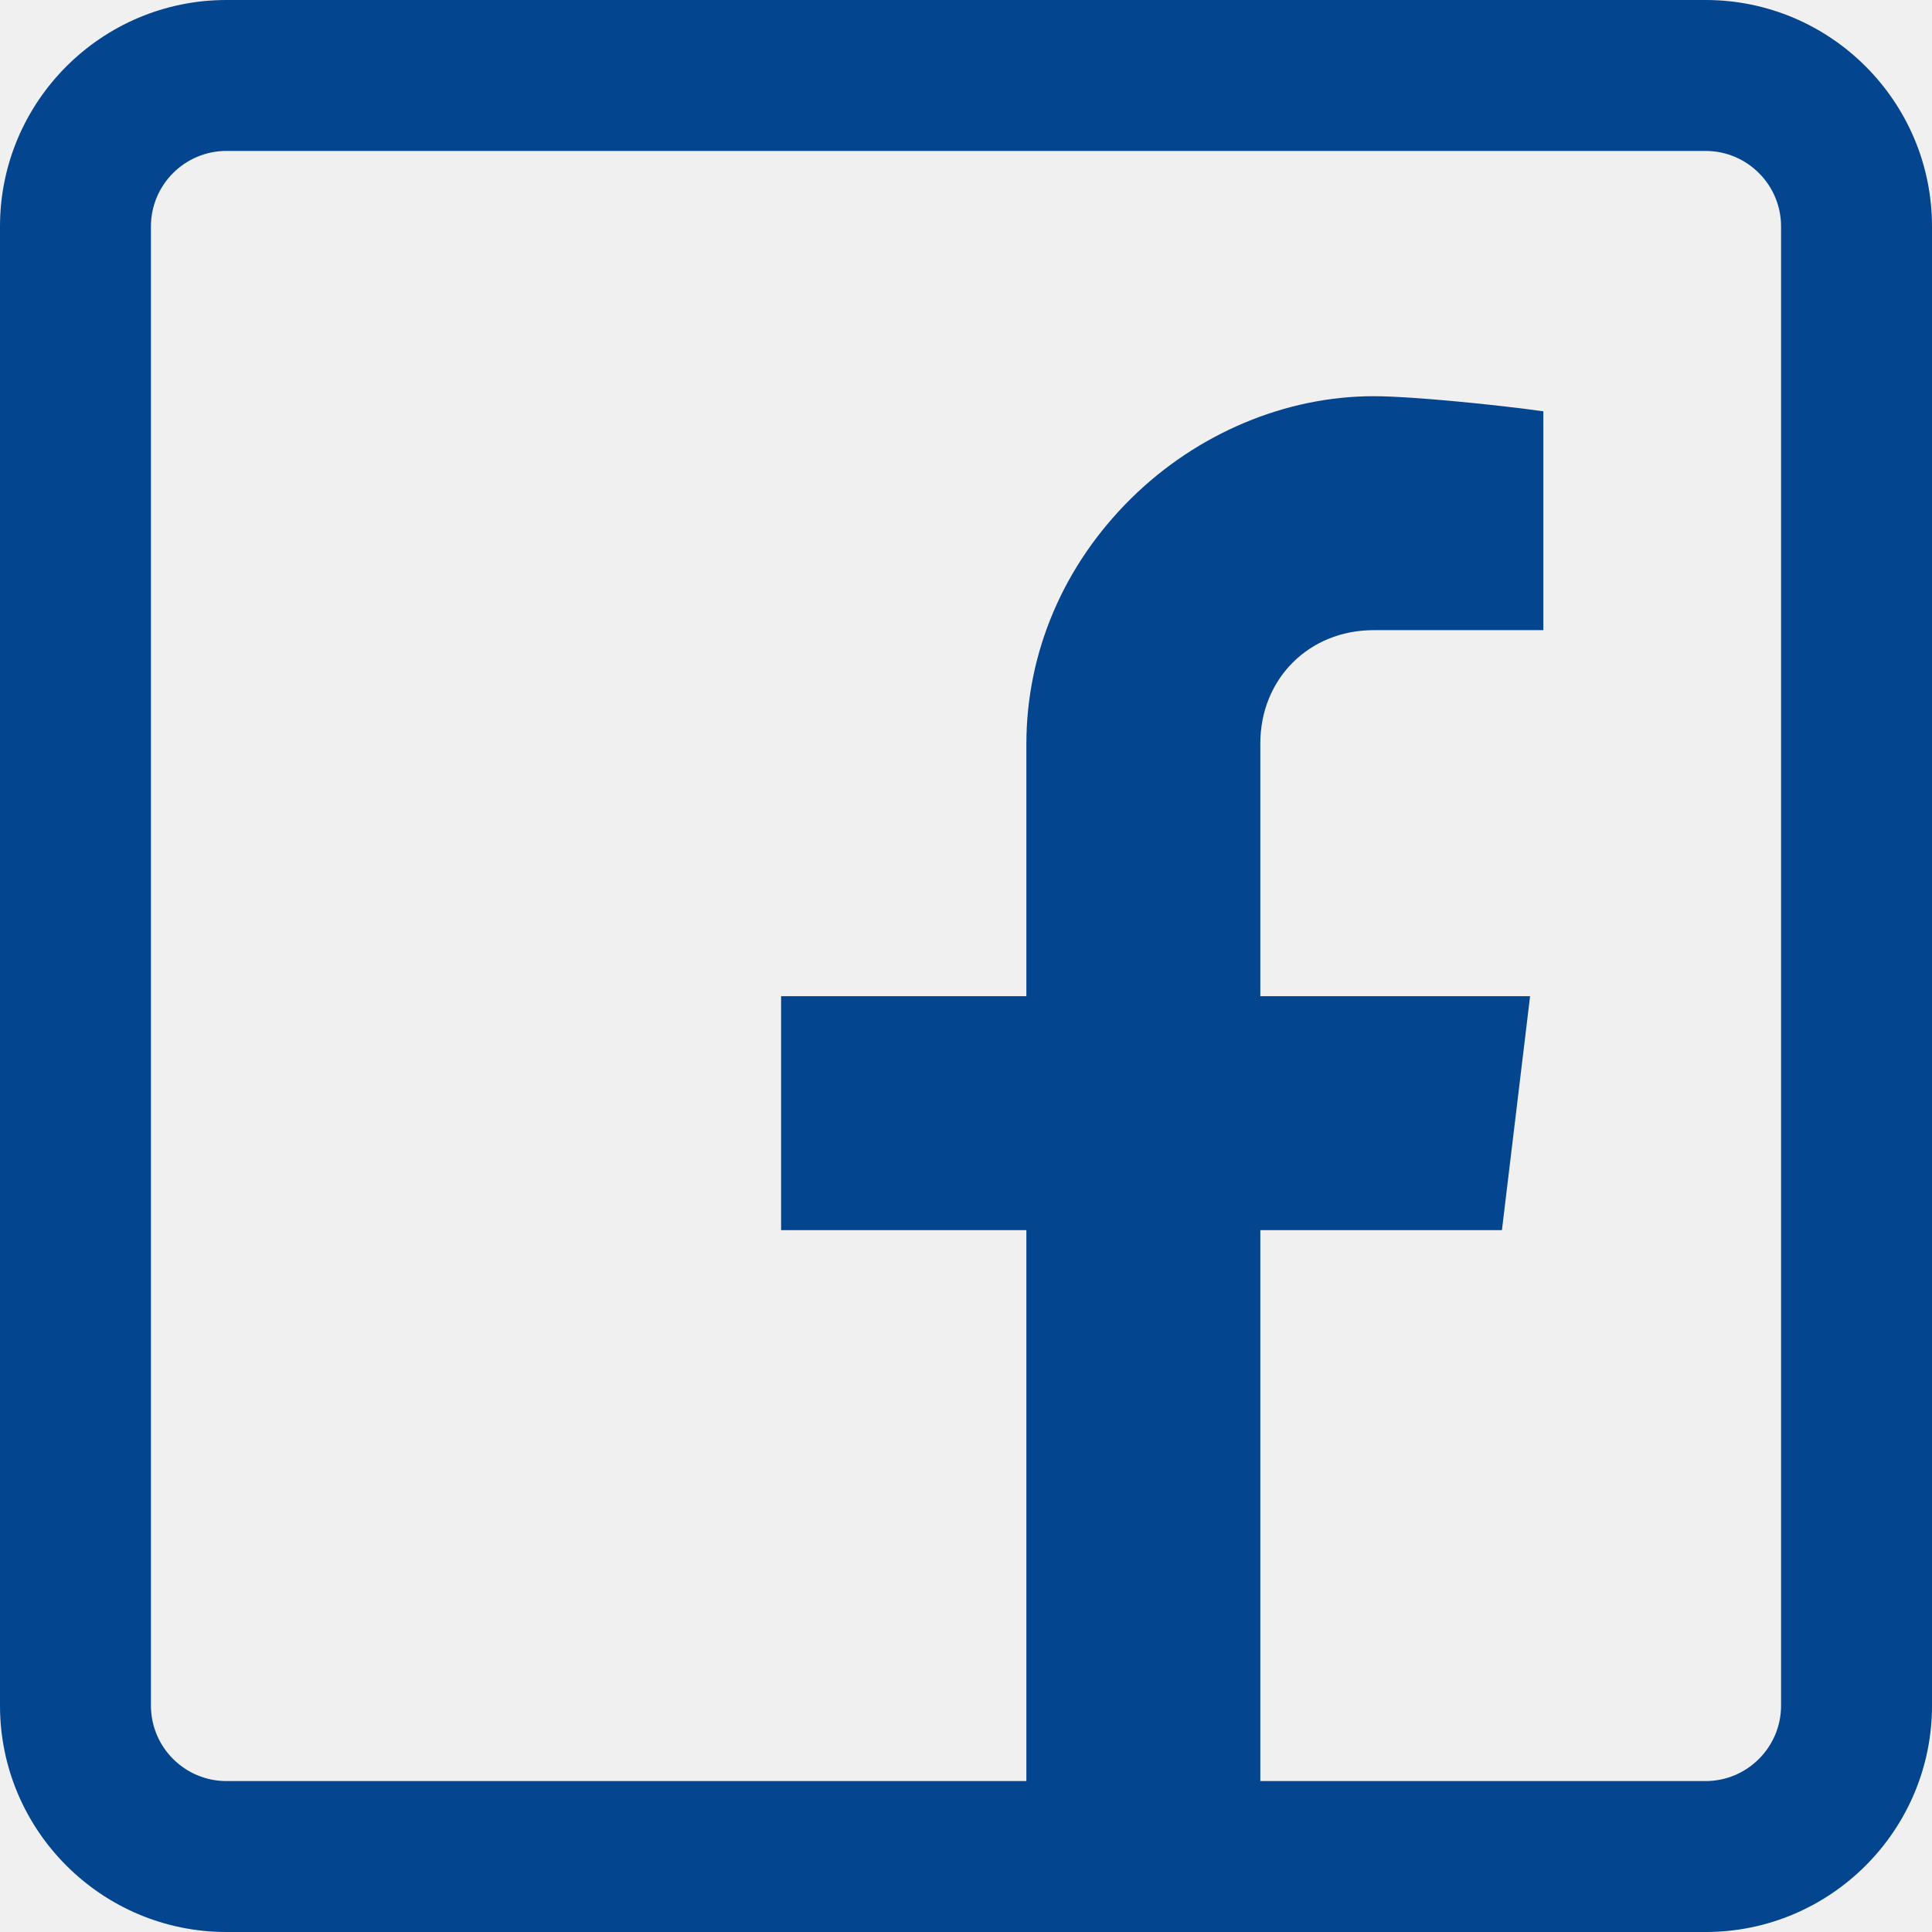
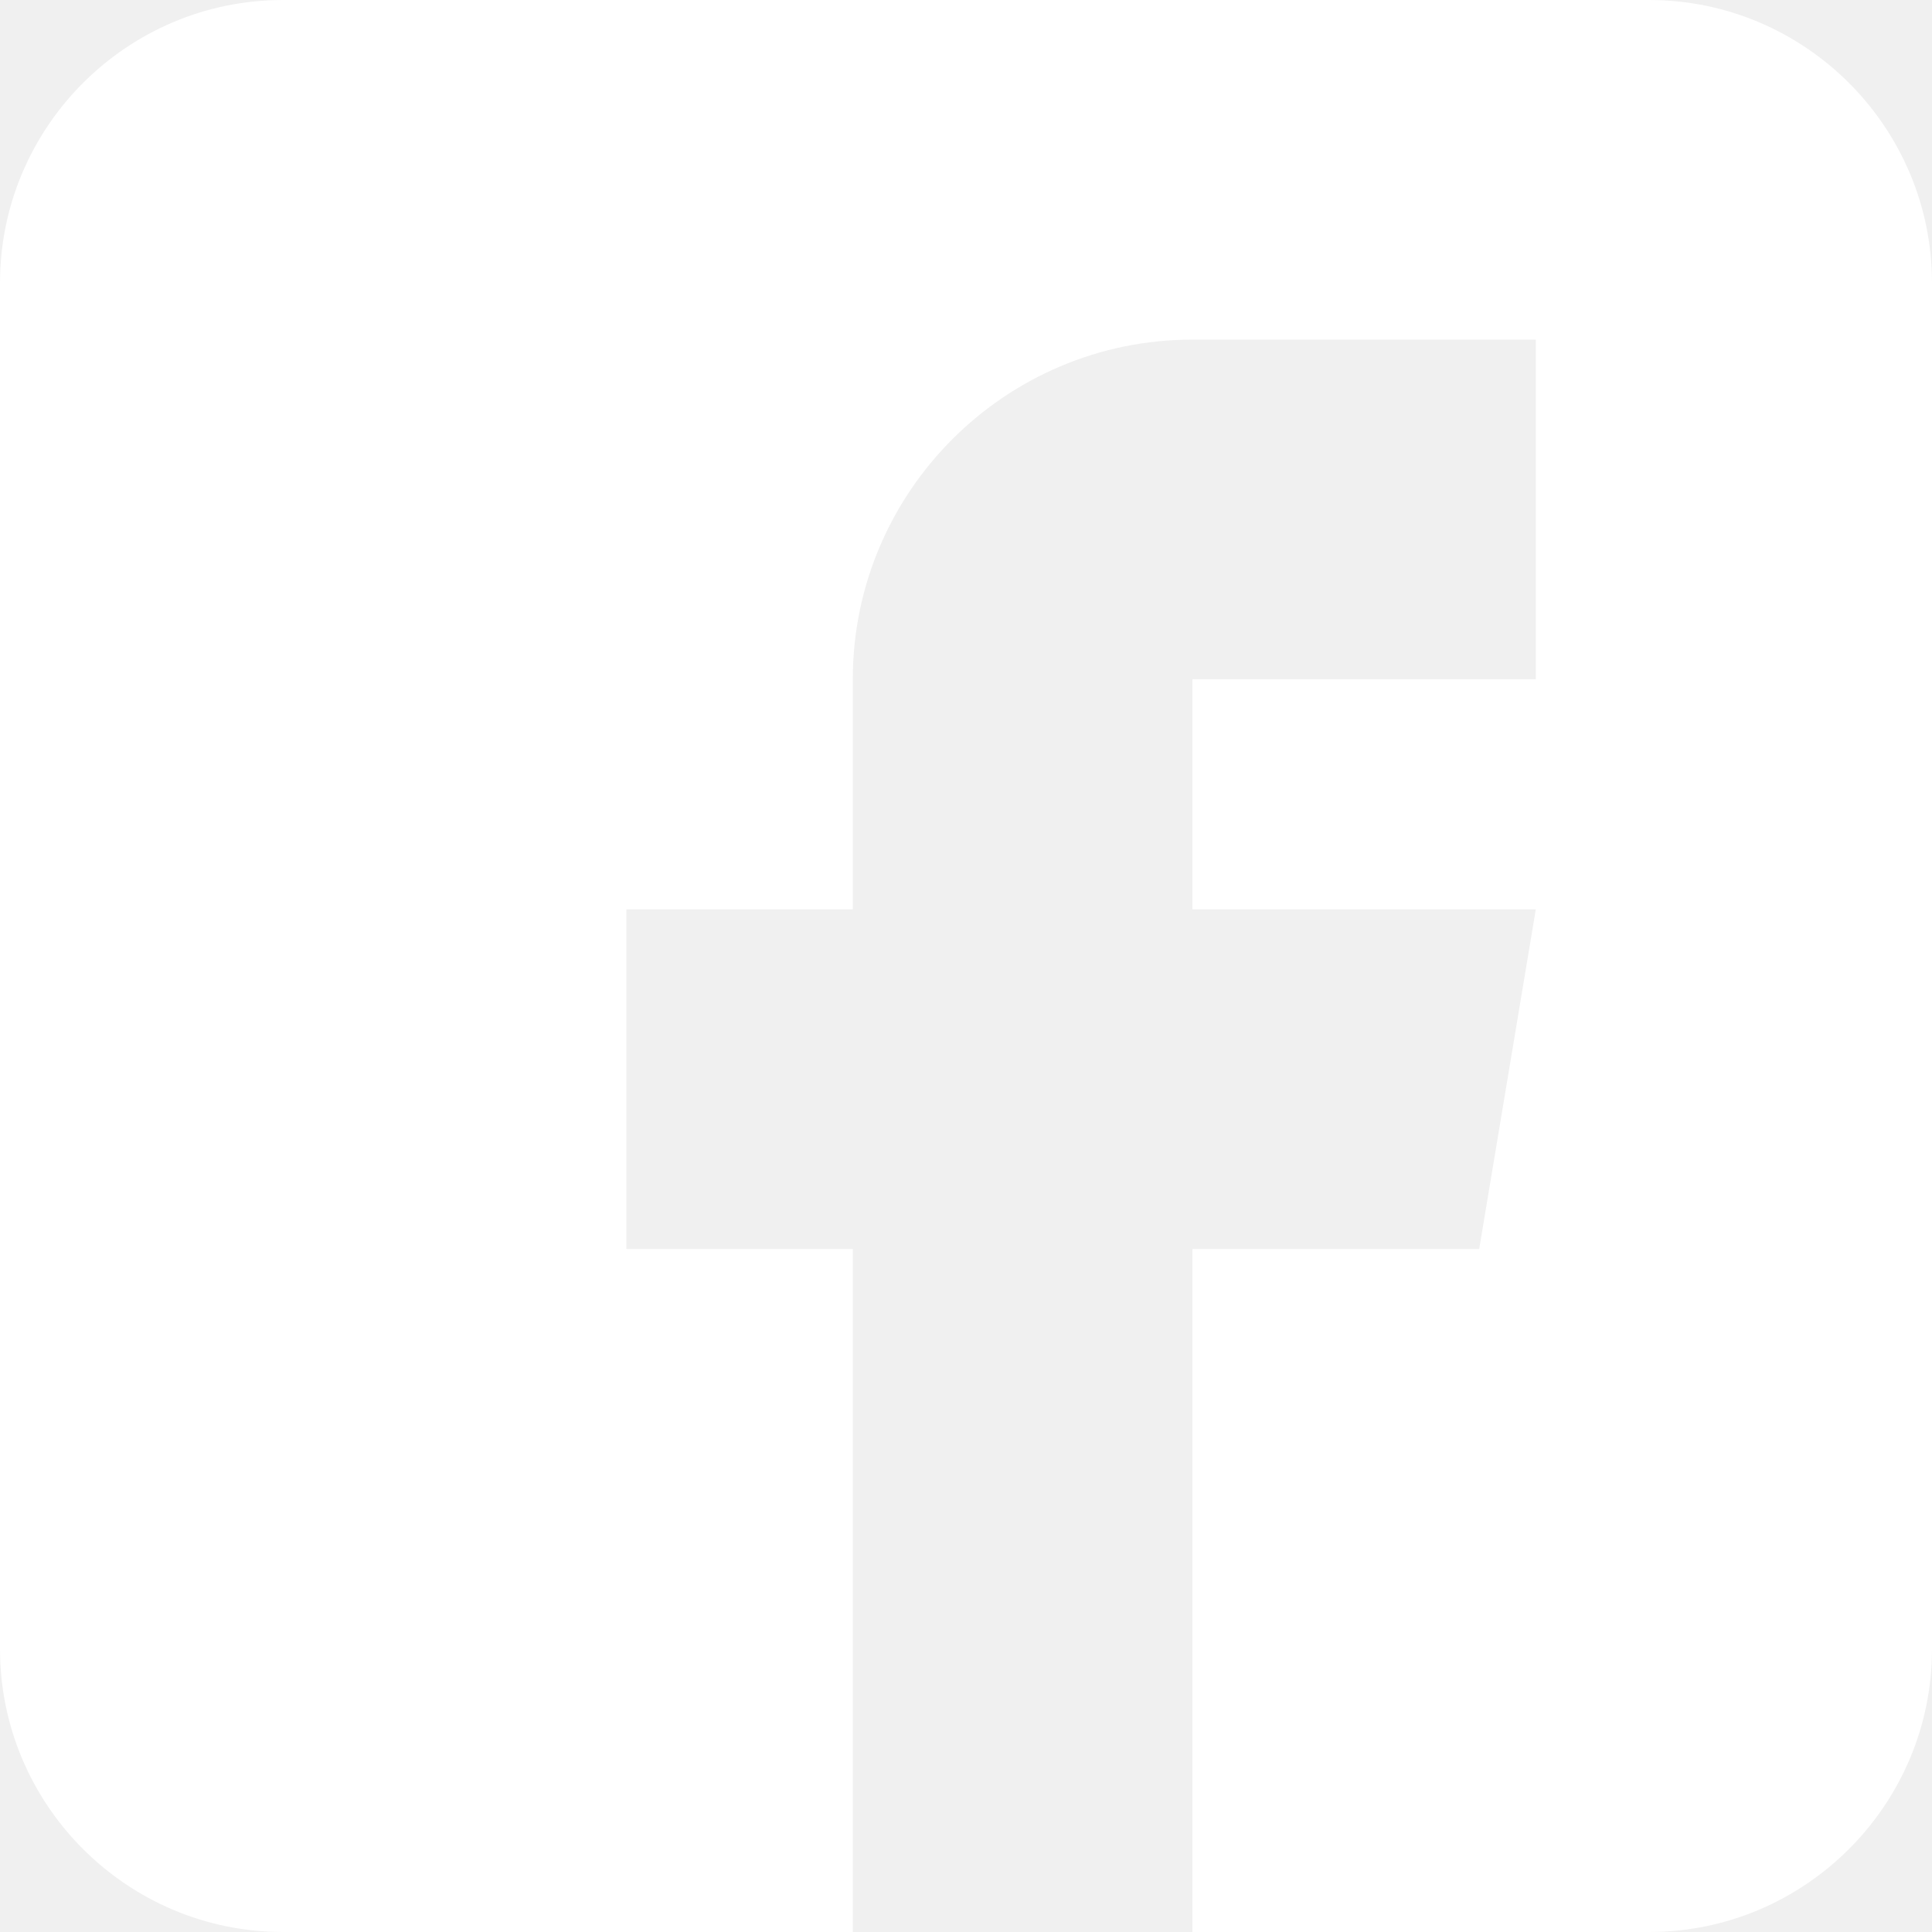
- <svg xmlns="http://www.w3.org/2000/svg" height="512px" viewBox="0 0 512 512" width="512px">
+ <svg xmlns="http://www.w3.org/2000/svg" viewBox="0 0 512 512" width="512px" height="512px" class="">
  <g>
-     <path d="m452 0h-392c-33.086 0-60 26.914-60 60v392c0 33.086 26.914 60 60 60h392c33.086 0 60-26.914 60-60v-392c0-33.086-26.914-60-60-60zm20 452c0 11.027-8.973 20-20 20h-118v-146h64.027l7.461-62h-71.488v-67c0-17.102 12.898-30 30-30h45v-58c-11.844-1.672-34.691-4-45-4-23.324 0-46.703 9.84-64.141 26.992-17.965 17.672-27.859 40.82-27.859 65.184v66.824h-65v62h65v146h-212c-11.027 0-20-8.973-20-20v-392c0-11.027 8.973-20 20-20h392c11.027 0 20 8.973 20 20zm0 0" data-original="#000000" class="active-path" data-old_color="#000000" fill="#04458F" />
+     <path d="m437 0h-362c-41.352 0-75 33.648-75 75v362c0 41.352 33.648 75 75 75h151v-181h-60v-90h60v-61c0-49.629 40.371-90 90-90h91v90h-91v61h91l-15 90h-76v181h121c41.352 0 75-33.648 75-75v-362c0-41.352-33.648-75-75-75zm0 0" data-original="#000000" class="active-path" data-old_color="#000000" fill="#FFFFFF" />
  </g>
</svg>
